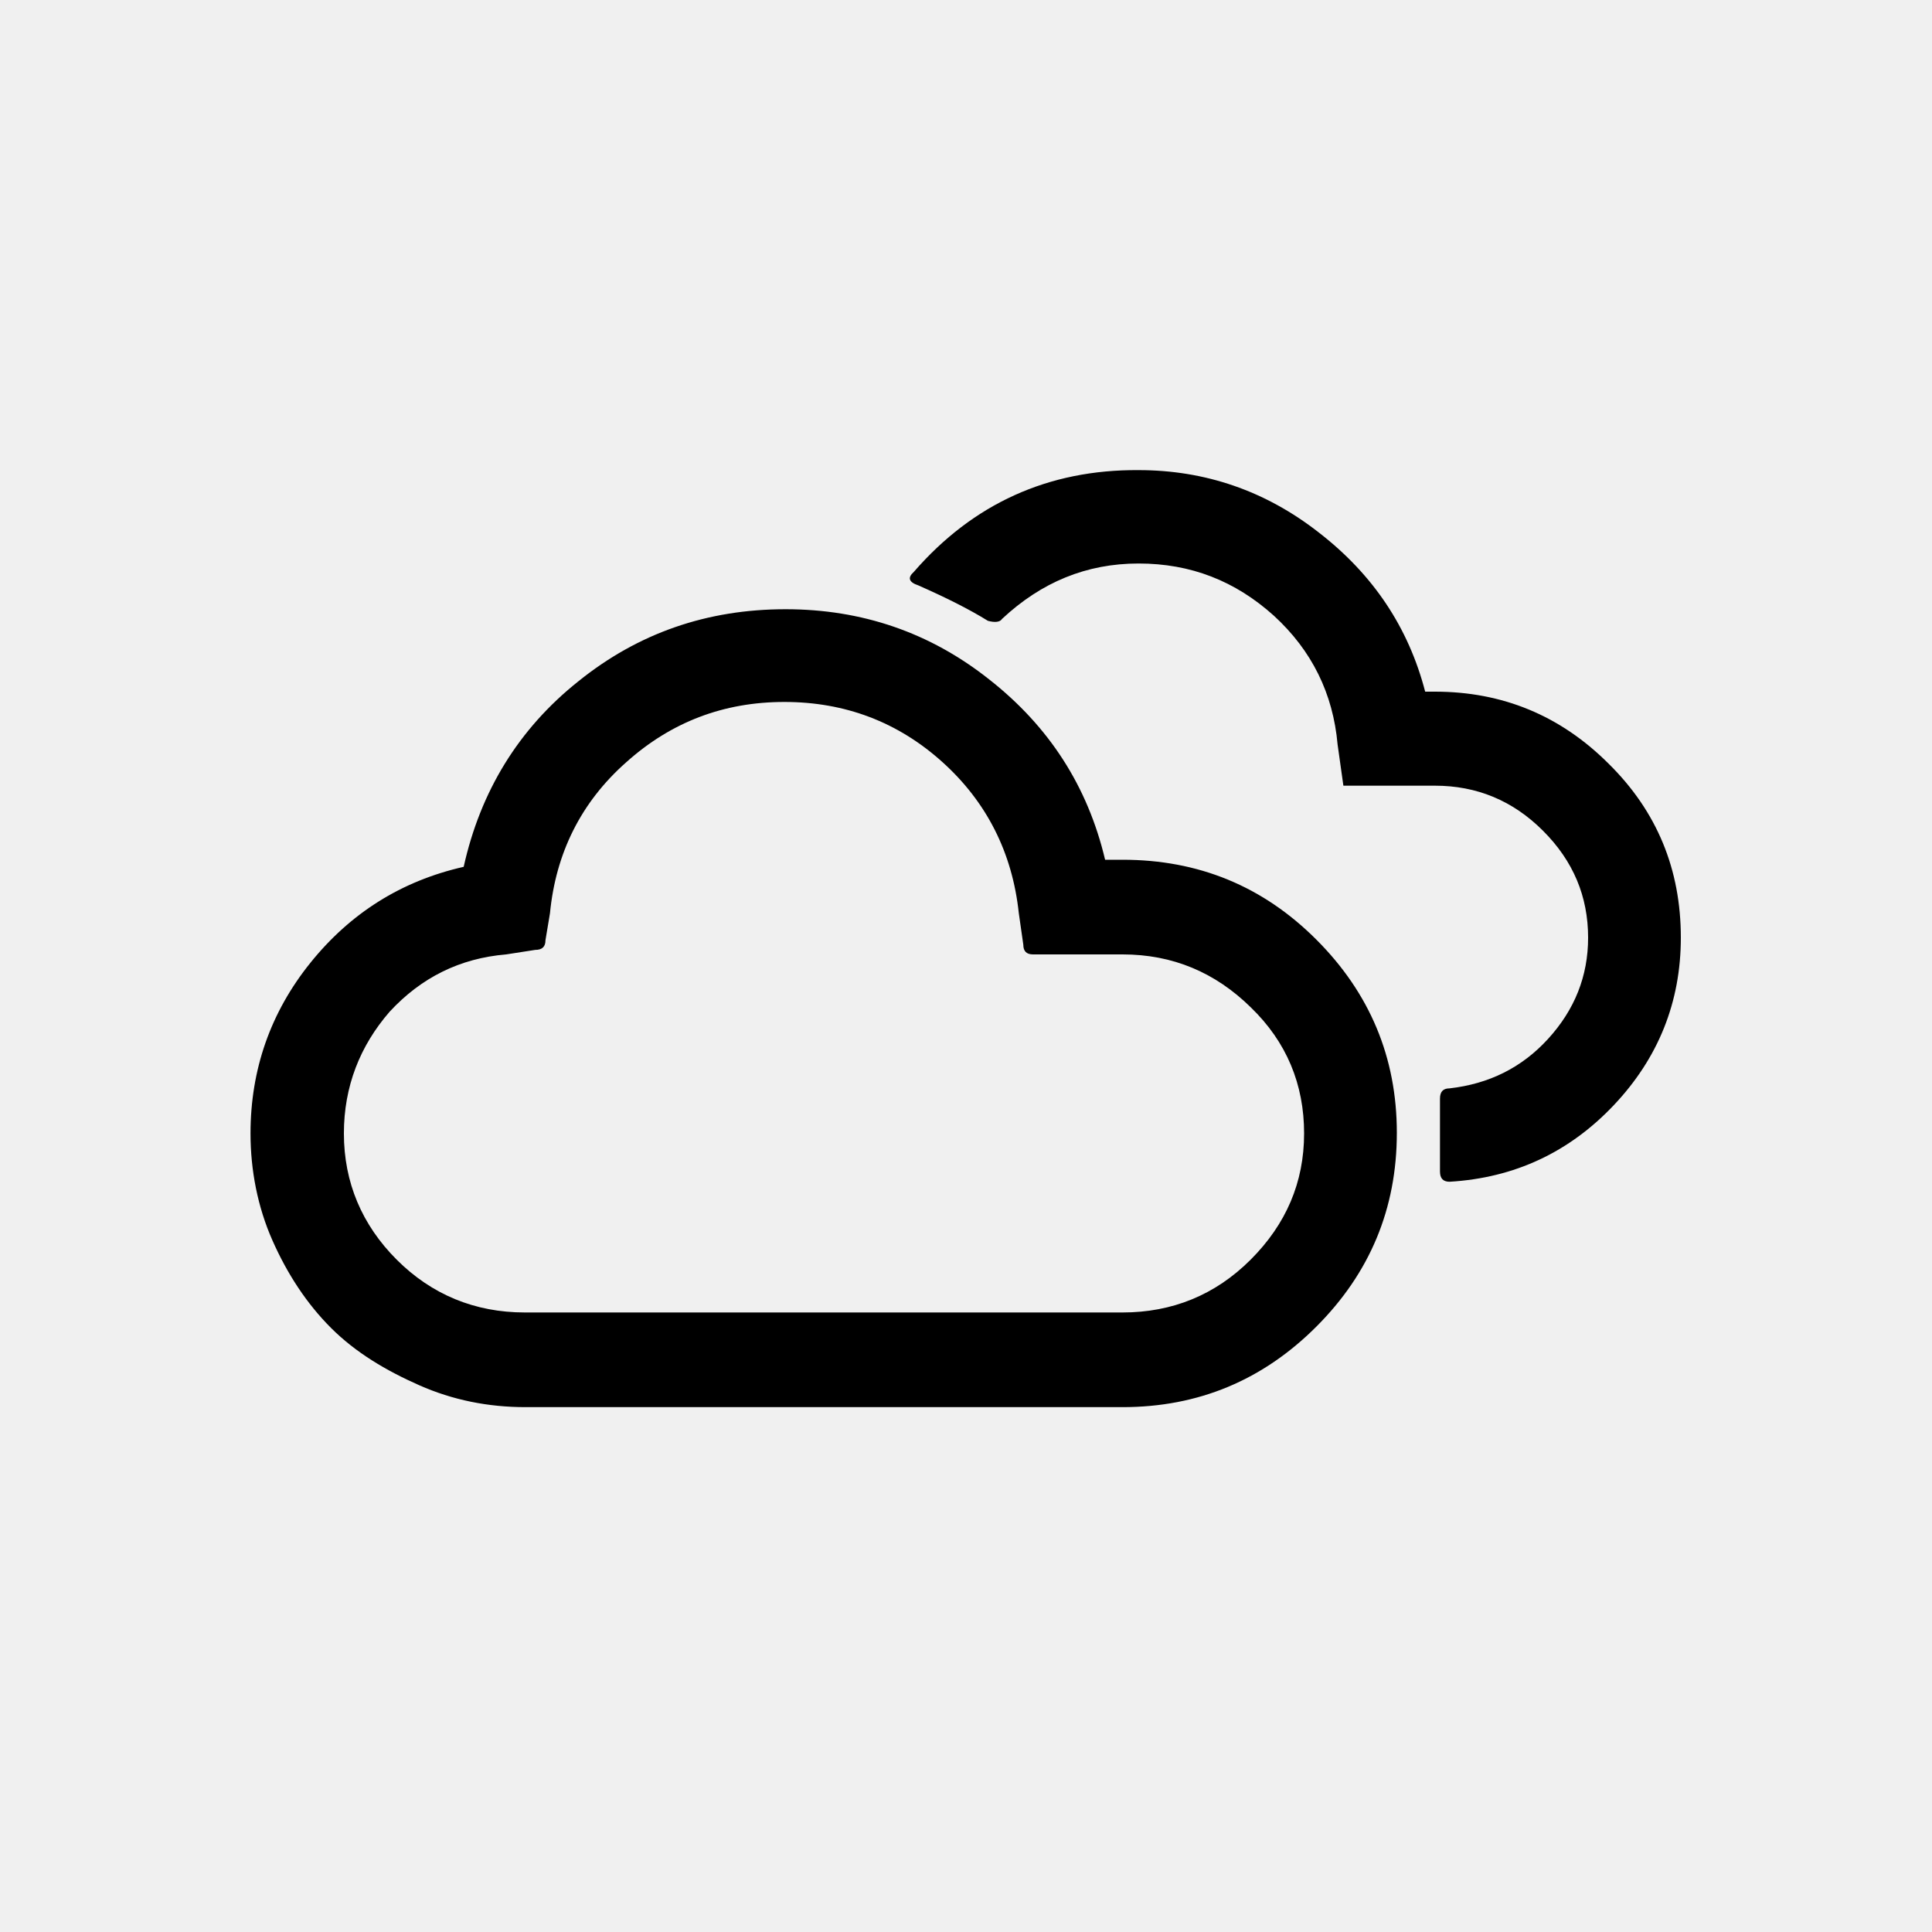
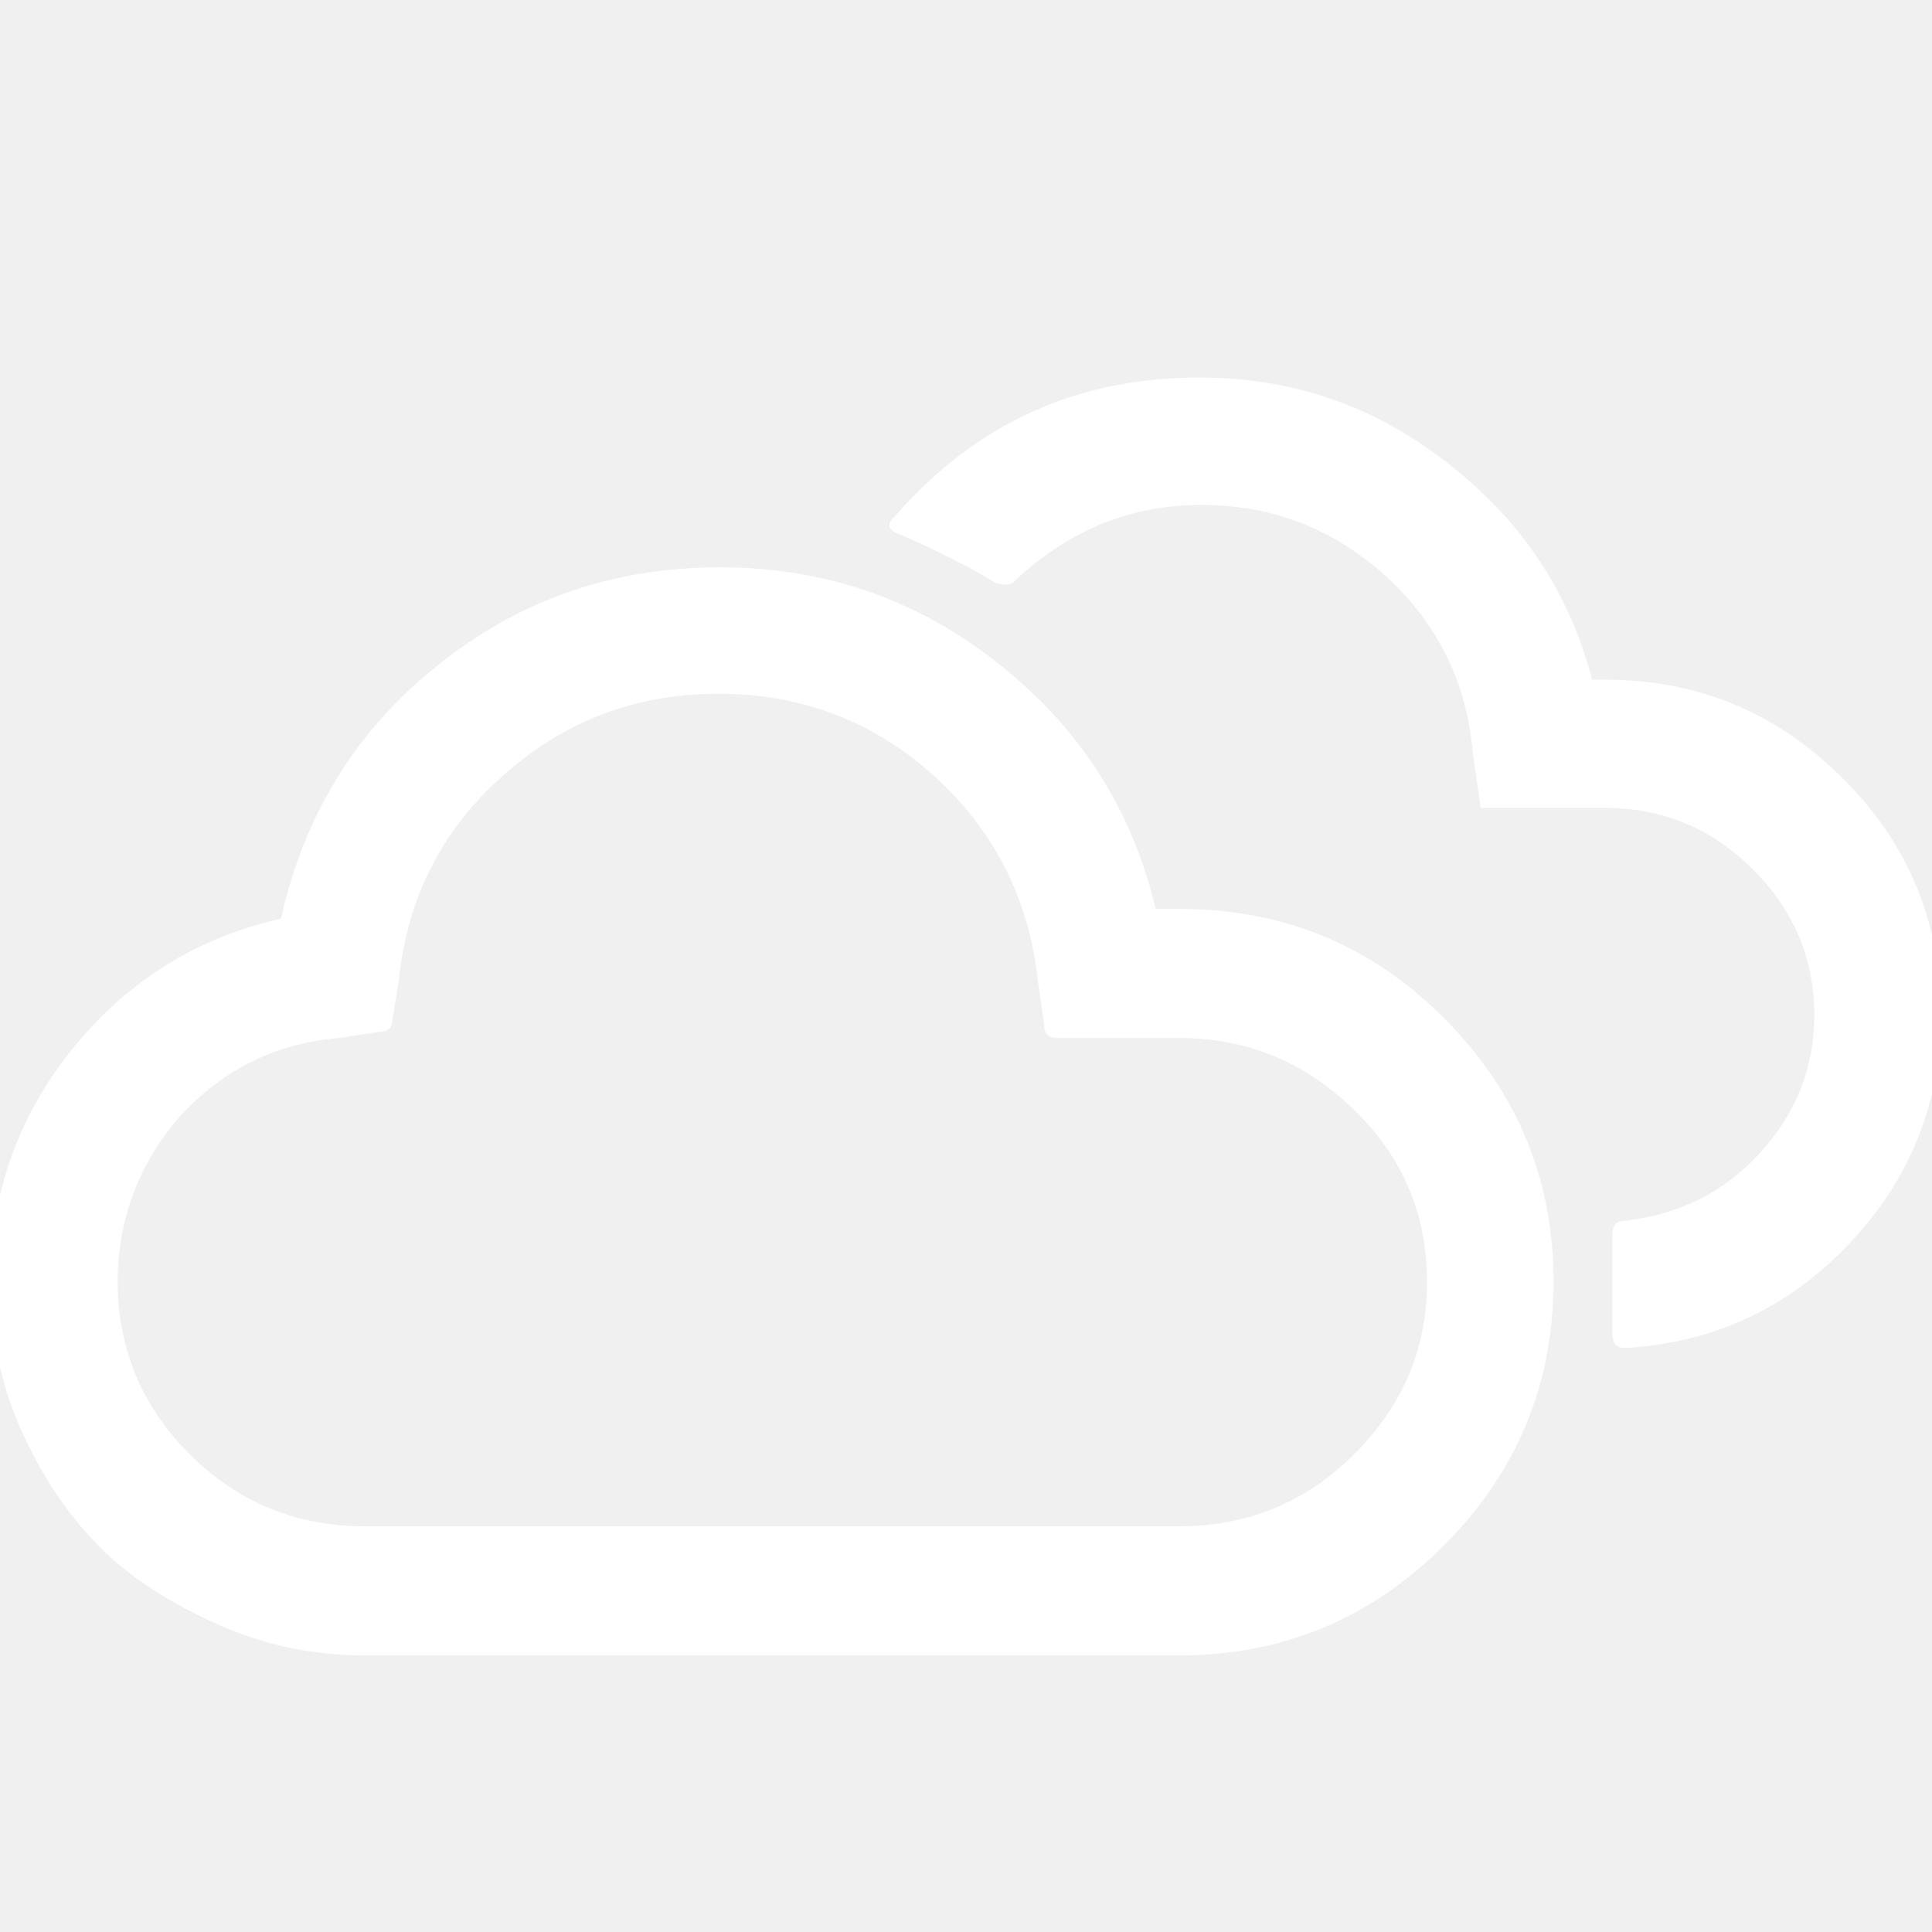
- <svg xmlns="http://www.w3.org/2000/svg" version="1.1" id="Layer_1" x="0px" y="0px" viewBox="0 0 30 30" style="enable-background:new 0 0 30 30;" xml:space="preserve">
+ <svg xmlns="http://www.w3.org/2000/svg" version="1.1" id="Layer_1" x="0px" y="0px" viewBox="4 3 22 22" style="enable-background:new 0 0 30 30;" fill="#ffffff" xml:space="preserve">
  <path d="M3.89,17.6c0-0.99,0.31-1.88,0.93-2.65s1.41-1.27,2.38-1.49c0.26-1.17,0.85-2.14,1.78-2.88c0.93-0.75,2-1.12,3.22-1.12  c1.18,0,2.24,0.36,3.16,1.09c0.93,0.73,1.53,1.66,1.8,2.8h0.27c1.18,0,2.18,0.41,3.01,1.24s1.25,1.83,1.25,3  c0,1.18-0.42,2.18-1.25,3.01s-1.83,1.25-3.01,1.25H8.16c-0.58,0-1.13-0.11-1.65-0.34S5.52,21,5.14,20.62  c-0.38-0.38-0.68-0.84-0.91-1.36S3.89,18.17,3.89,17.6z M5.34,17.6c0,0.76,0.28,1.42,0.82,1.96s1.21,0.82,1.99,0.82h9.28  c0.77,0,1.44-0.27,1.99-0.82c0.55-0.55,0.83-1.2,0.83-1.96c0-0.76-0.27-1.42-0.83-1.96c-0.55-0.54-1.21-0.82-1.99-0.82h-1.39  c-0.1,0-0.15-0.05-0.15-0.15l-0.07-0.49c-0.1-0.94-0.5-1.73-1.19-2.35s-1.51-0.93-2.45-0.93c-0.94,0-1.76,0.31-2.46,0.94  c-0.7,0.62-1.09,1.41-1.18,2.34l-0.07,0.42c0,0.1-0.05,0.15-0.16,0.15l-0.45,0.07c-0.72,0.06-1.32,0.36-1.81,0.89  C5.59,16.24,5.34,16.87,5.34,17.6z M14.19,8.88c-0.1,0.09-0.08,0.16,0.07,0.21c0.43,0.19,0.79,0.37,1.08,0.55  c0.11,0.03,0.19,0.02,0.22-0.03c0.61-0.57,1.31-0.86,2.12-0.86c0.81,0,1.5,0.27,2.1,0.81c0.59,0.54,0.92,1.21,0.99,2l0.09,0.64h1.42  c0.65,0,1.21,0.23,1.68,0.7c0.47,0.47,0.7,1.02,0.7,1.66c0,0.6-0.21,1.12-0.62,1.57s-0.92,0.7-1.53,0.77c-0.1,0-0.15,0.05-0.15,0.16  v1.13c0,0.11,0.05,0.16,0.15,0.16c1.01-0.06,1.86-0.46,2.55-1.19s1.04-1.6,1.04-2.6c0-1.06-0.37-1.96-1.12-2.7  c-0.75-0.75-1.65-1.12-2.7-1.12h-0.15c-0.26-1-0.81-1.82-1.65-2.47c-0.83-0.65-1.77-0.97-2.8-0.97C16.28,7.29,15.11,7.82,14.19,8.88  z" />
</svg>
